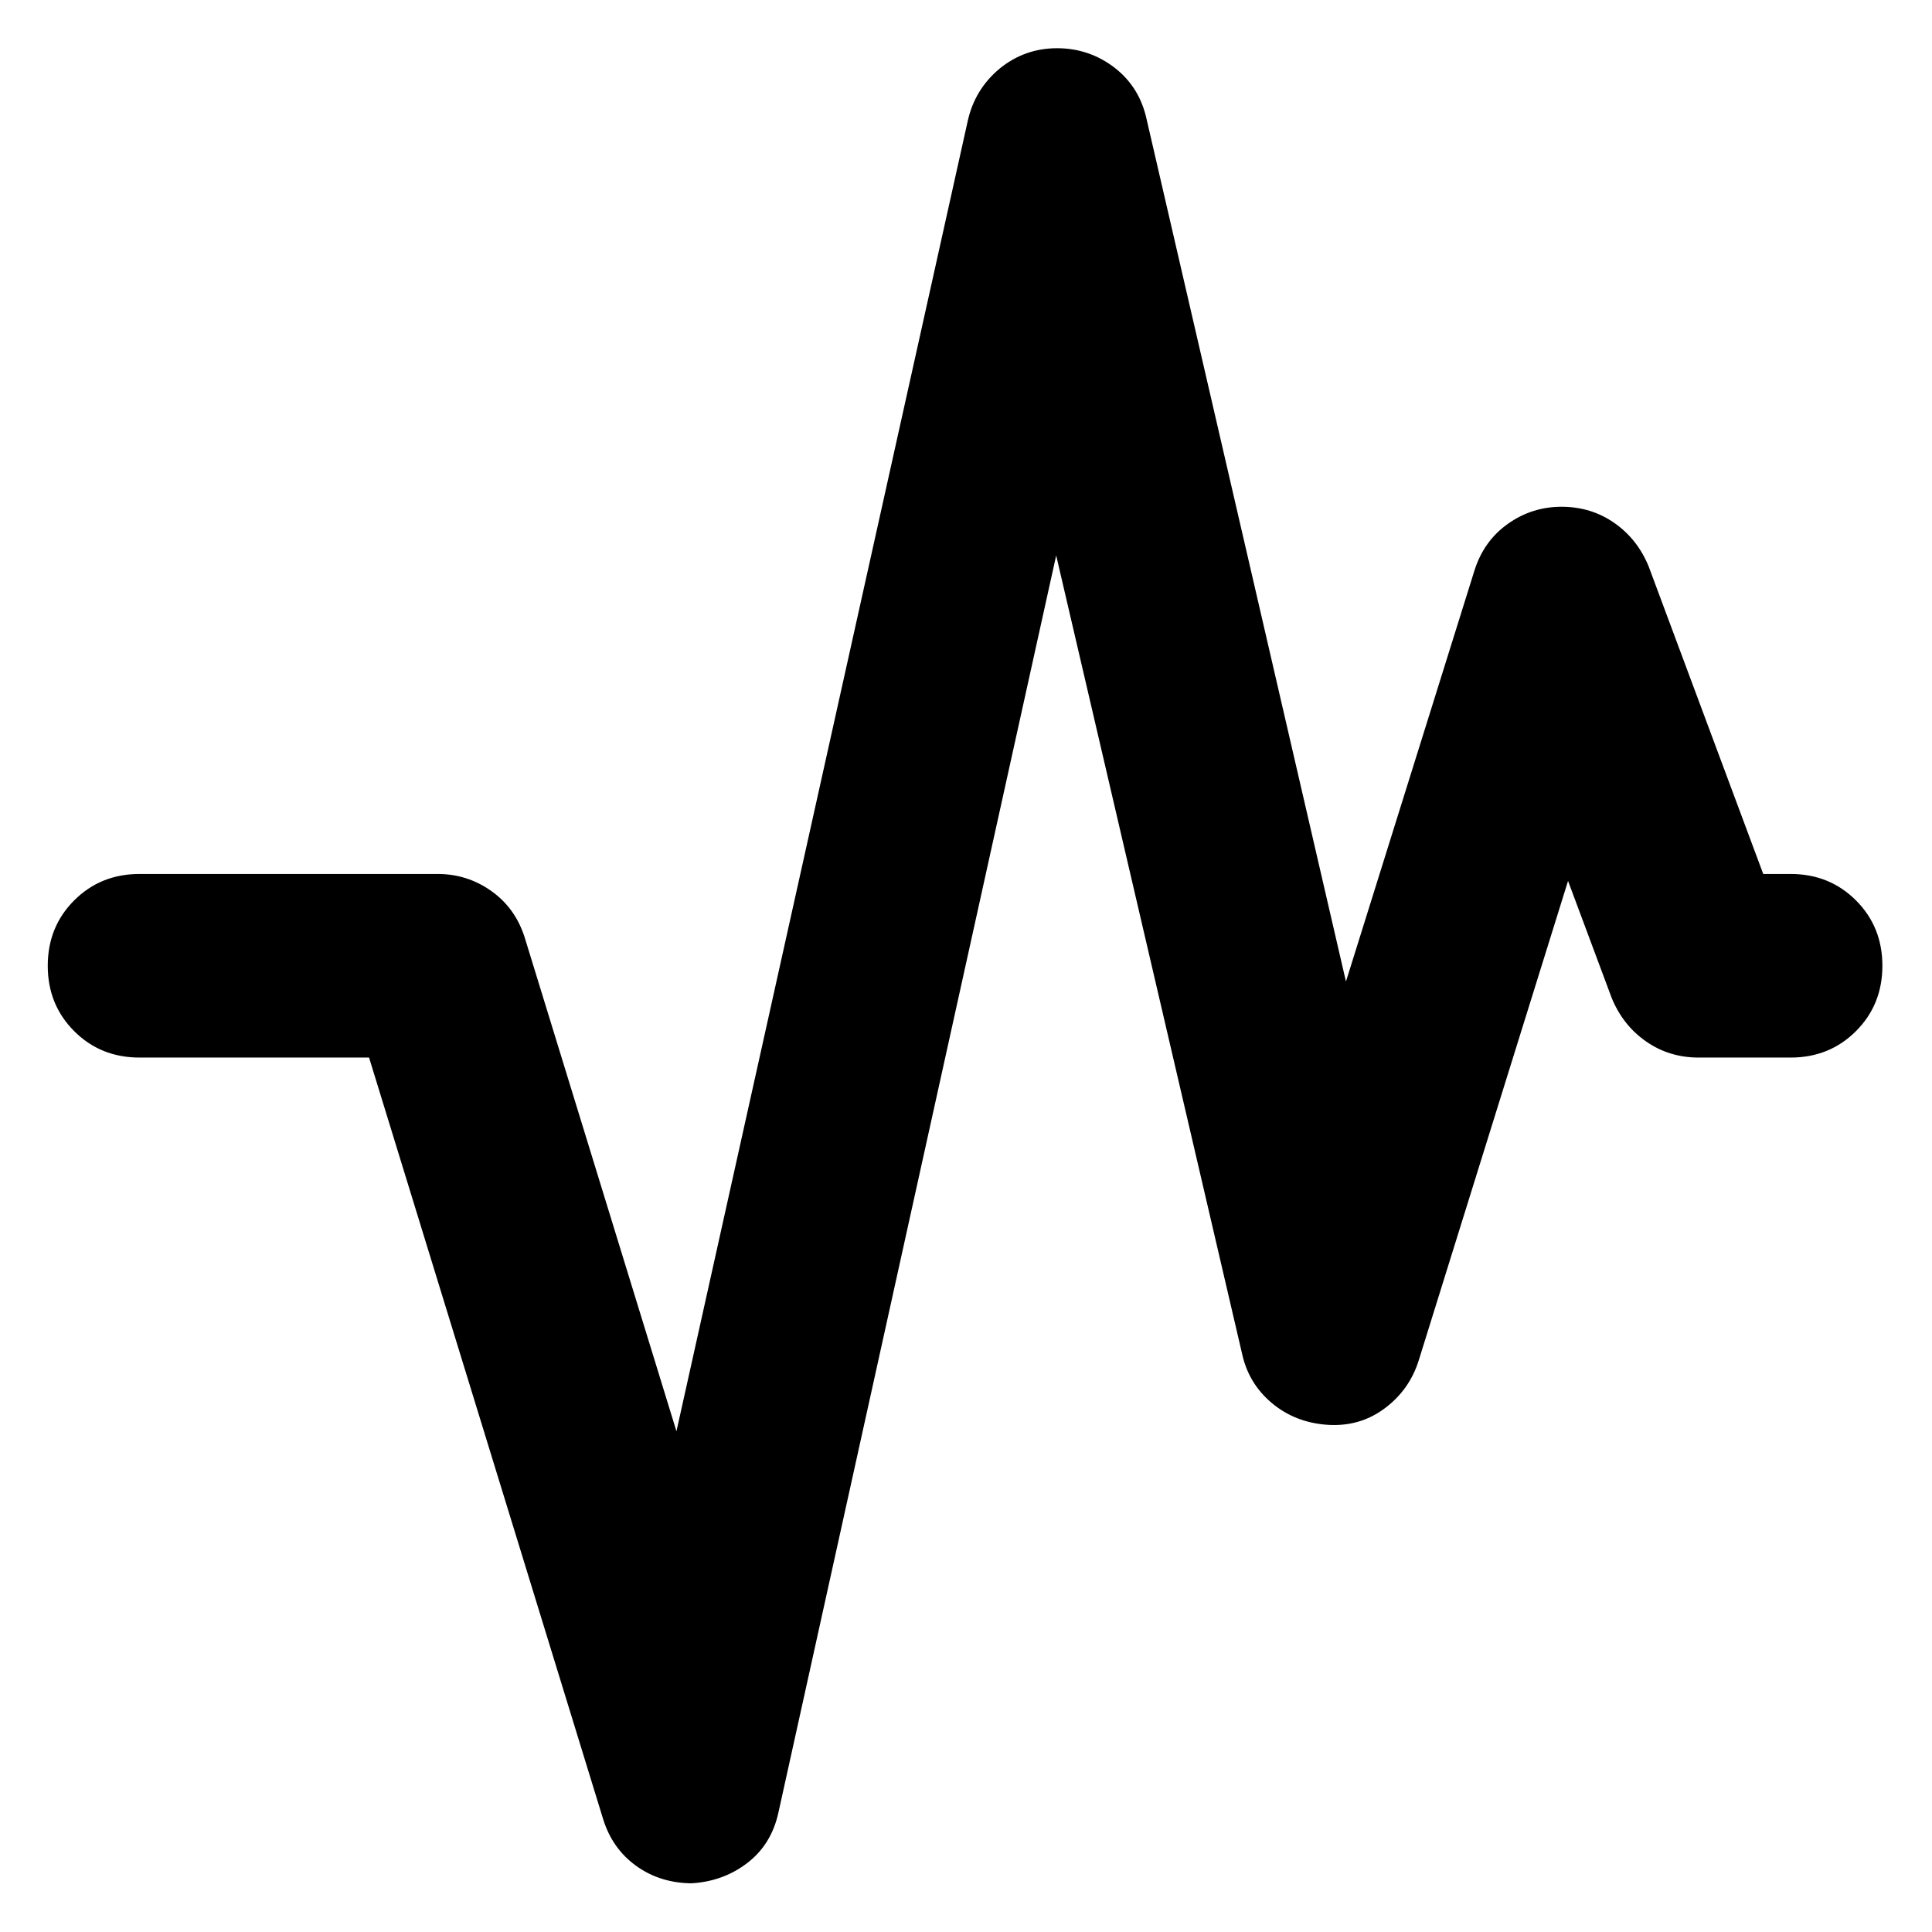
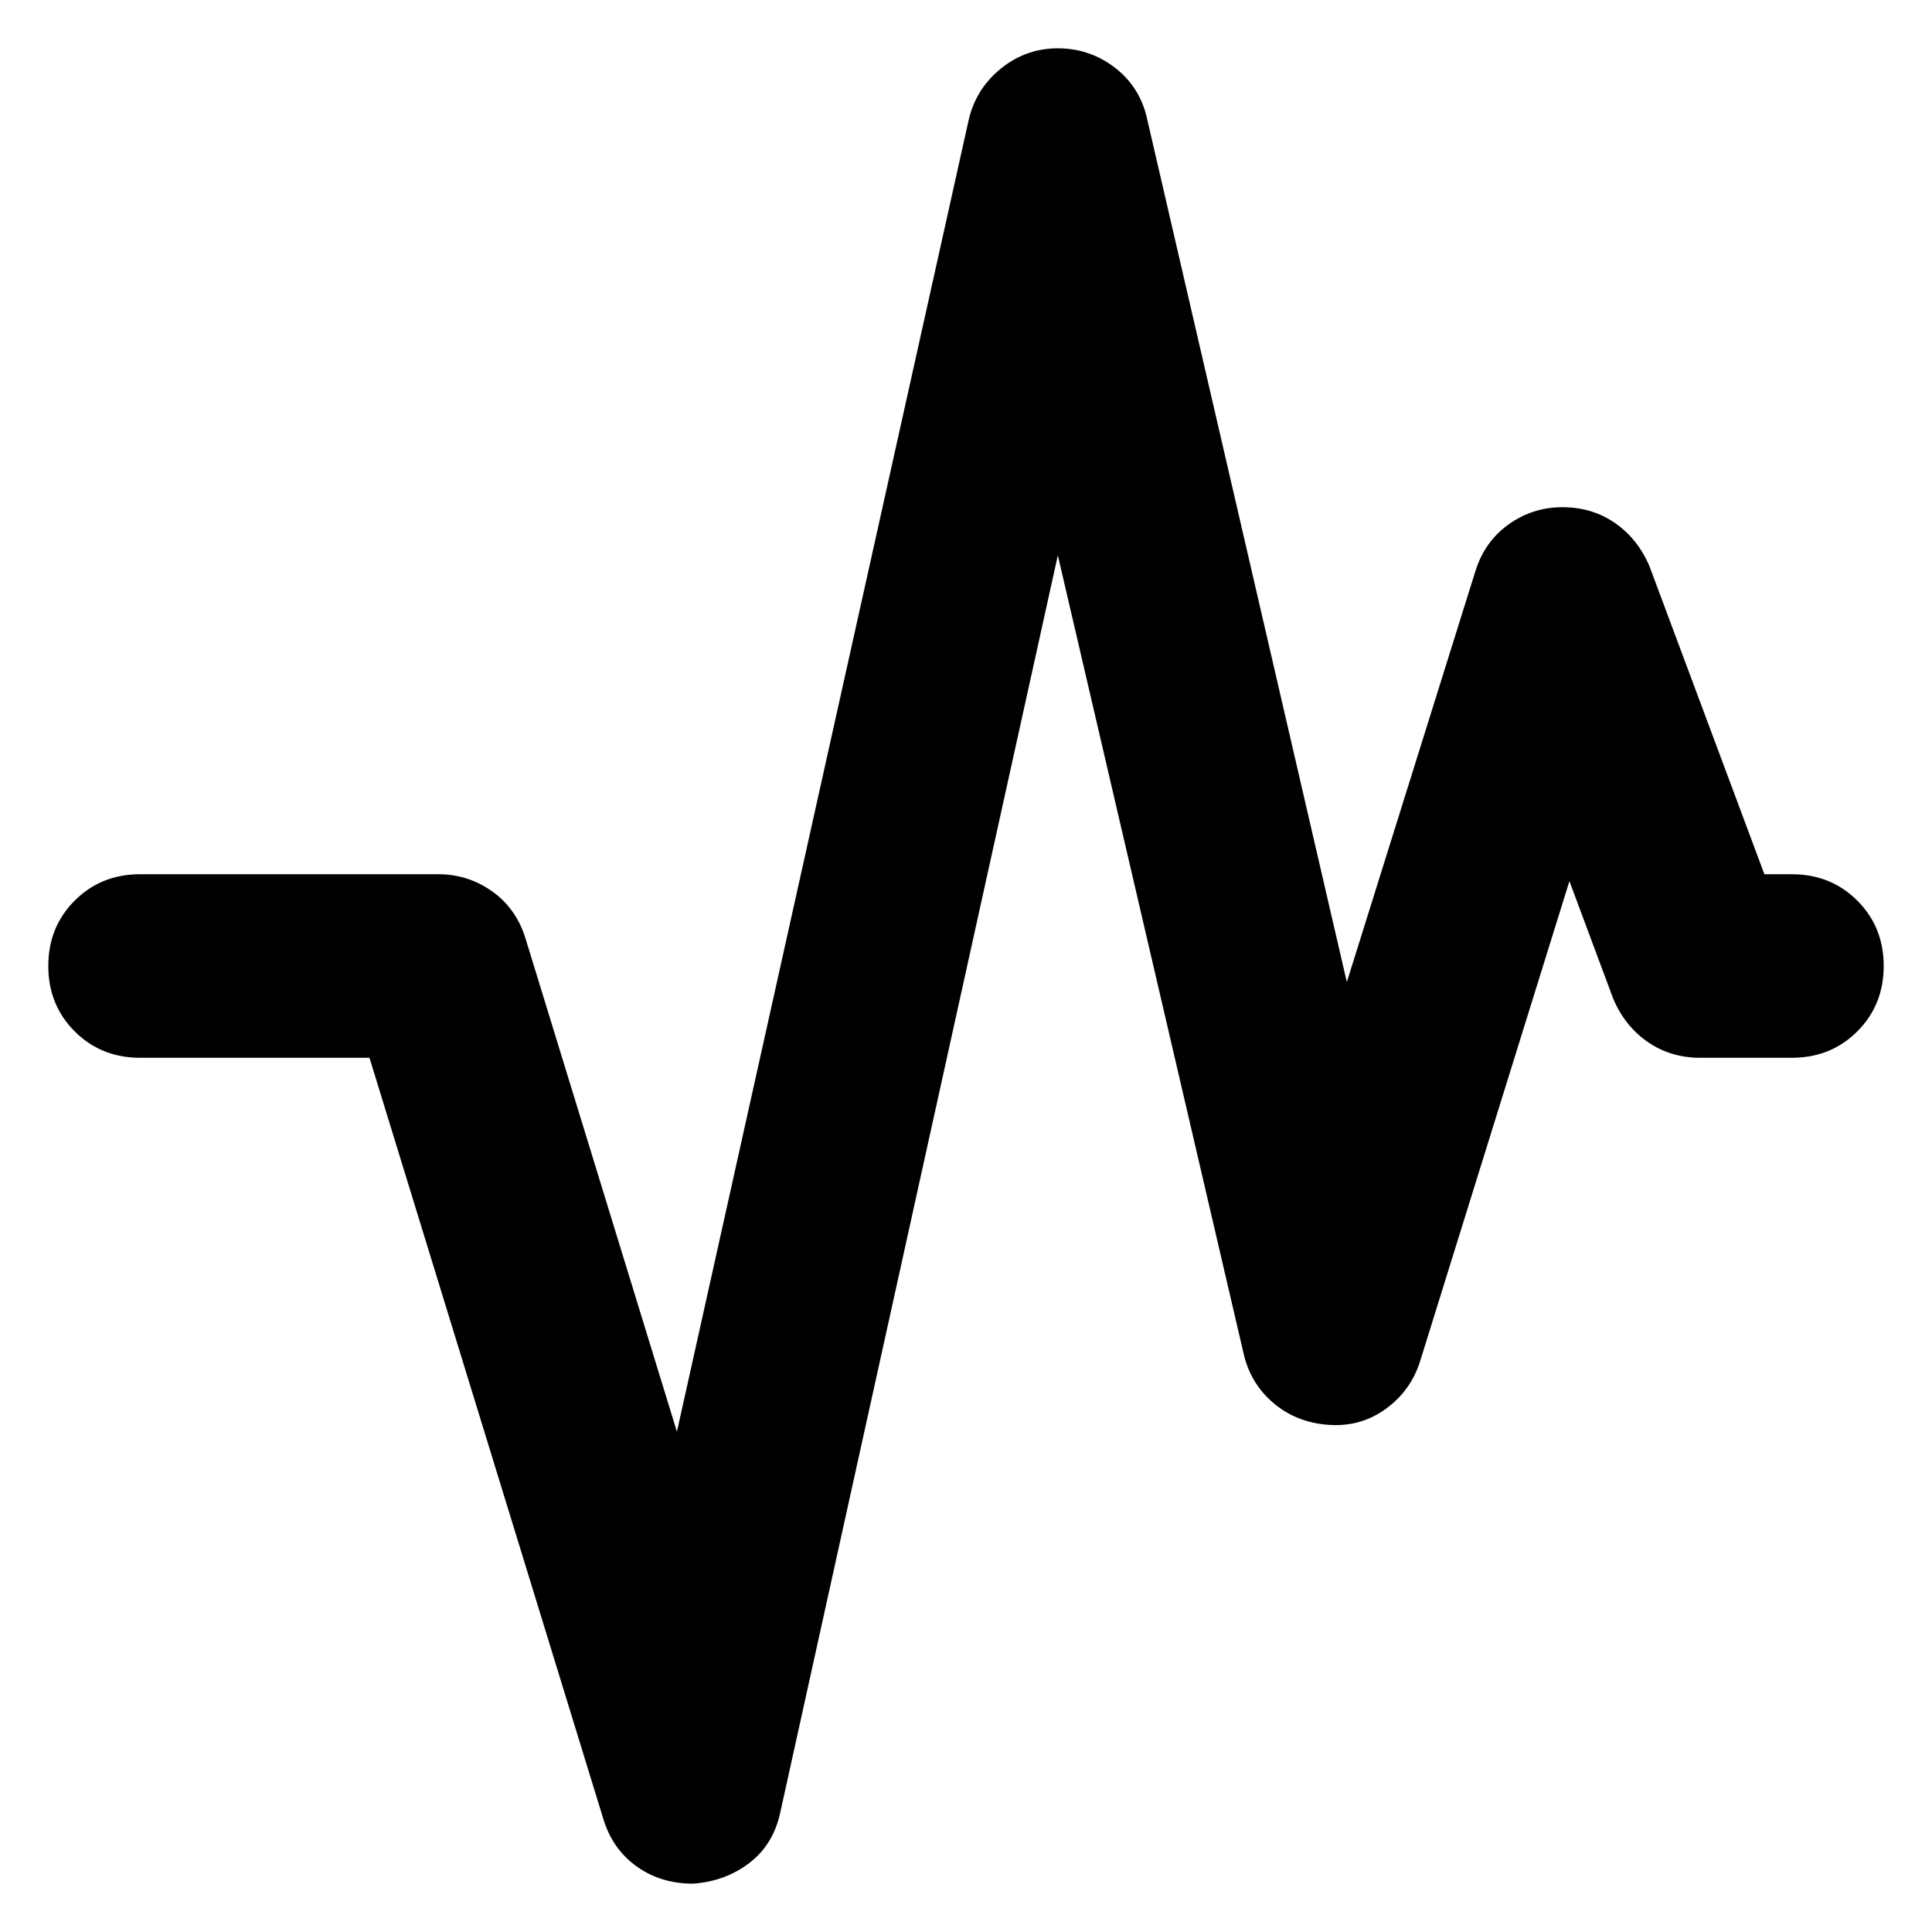
- <svg xmlns="http://www.w3.org/2000/svg" viewBox="0 0 4.167 4.167" height="1" width="1">
-   <path d="m 1.494,4.062 q -0.069,0 -0.121,-0.037 -0.052,-0.037 -0.072,-0.101 l -0.505,-1.643 h -0.495 q -0.084,0 -0.141,-0.057 -0.057,-0.057 -0.057,-0.141 0,-0.084 0.057,-0.141 0.057,-0.057 0.141,-0.057 h 0.643 q 0.064,0 0.116,0.037 0.052,0.037 0.072,0.101 l 0.327,1.064 0.628,-2.825 q 0.015,-0.069 0.069,-0.114 0.054,-0.044 0.124,-0.044 0.069,0 0.124,0.042 0.054,0.042 0.069,0.111 l 0.43,1.86 0.277,-0.886 q 0.02,-0.064 0.072,-0.101 0.052,-0.037 0.116,-0.037 0.064,0 0.114,0.035 0.05,0.035 0.074,0.094 l 0.247,0.663 h 0.059 q 0.084,0 0.141,0.057 0.057,0.057 0.057,0.141 0,0.084 -0.057,0.141 -0.057,0.057 -0.141,0.057 h -0.198 q -0.064,0 -0.114,-0.035 -0.05,-0.035 -0.074,-0.094 l -0.094,-0.252 -0.322,1.034 q -0.02,0.064 -0.074,0.104 -0.054,0.04 -0.124,0.035 -0.069,-0.005 -0.119,-0.047 -0.05,-0.042 -0.064,-0.106 l -0.401,-1.722 -0.599,2.711 q -0.015,0.069 -0.067,0.109 -0.052,0.04 -0.121,0.044 z" style="stroke-width:0.005" />
+ <svg xmlns="http://www.w3.org/2000/svg" viewBox="0 0 100 100" height="1" width="1">
+   <path d="m 35.866,97.498 q -1.663,0 -2.909,-0.89 -1.246,-0.89 -1.721,-2.434 L 19.124,54.75 H 7.25 q -2.018,0 -3.384,-1.366 -1.366,-1.366 -1.366,-3.384 0,-2.018 1.366,-3.384 1.366,-1.366 3.384,-1.366 H 22.687 q 1.543,0 2.79,0.89 1.248,0.89 1.723,2.434 l 7.837,25.53 15.081,-67.804 q 0.358,-1.663 1.663,-2.731 1.306,-1.068 2.968,-1.068 1.663,0 2.969,1.01 1.306,1.01 1.663,2.672 L 69.712,50.832 76.362,29.577 q 0.475,-1.543 1.723,-2.434 1.246,-0.89 2.791,-0.89 1.543,0 2.731,0.83 1.188,0.83 1.781,2.256 l 5.937,15.912 h 1.426 q 2.018,0 3.384,1.366 Q 97.5,47.982 97.5,50 q 0,2.018 -1.366,3.384 -1.366,1.366 -3.384,1.366 h -4.75 q -1.543,0 -2.731,-0.83 Q 84.081,53.089 83.489,51.664 l -2.256,-6.056 -7.719,24.818 q -0.475,1.543 -1.781,2.494 -1.306,0.95 -2.969,0.83 -1.663,-0.12 -2.85,-1.128 -1.188,-1.01 -1.543,-2.553 L 54.753,28.745 40.385,93.818 q -0.358,1.663 -1.603,2.612 -1.246,0.95 -2.909,1.068 z" style="stroke-width:0.119" />
</svg>
